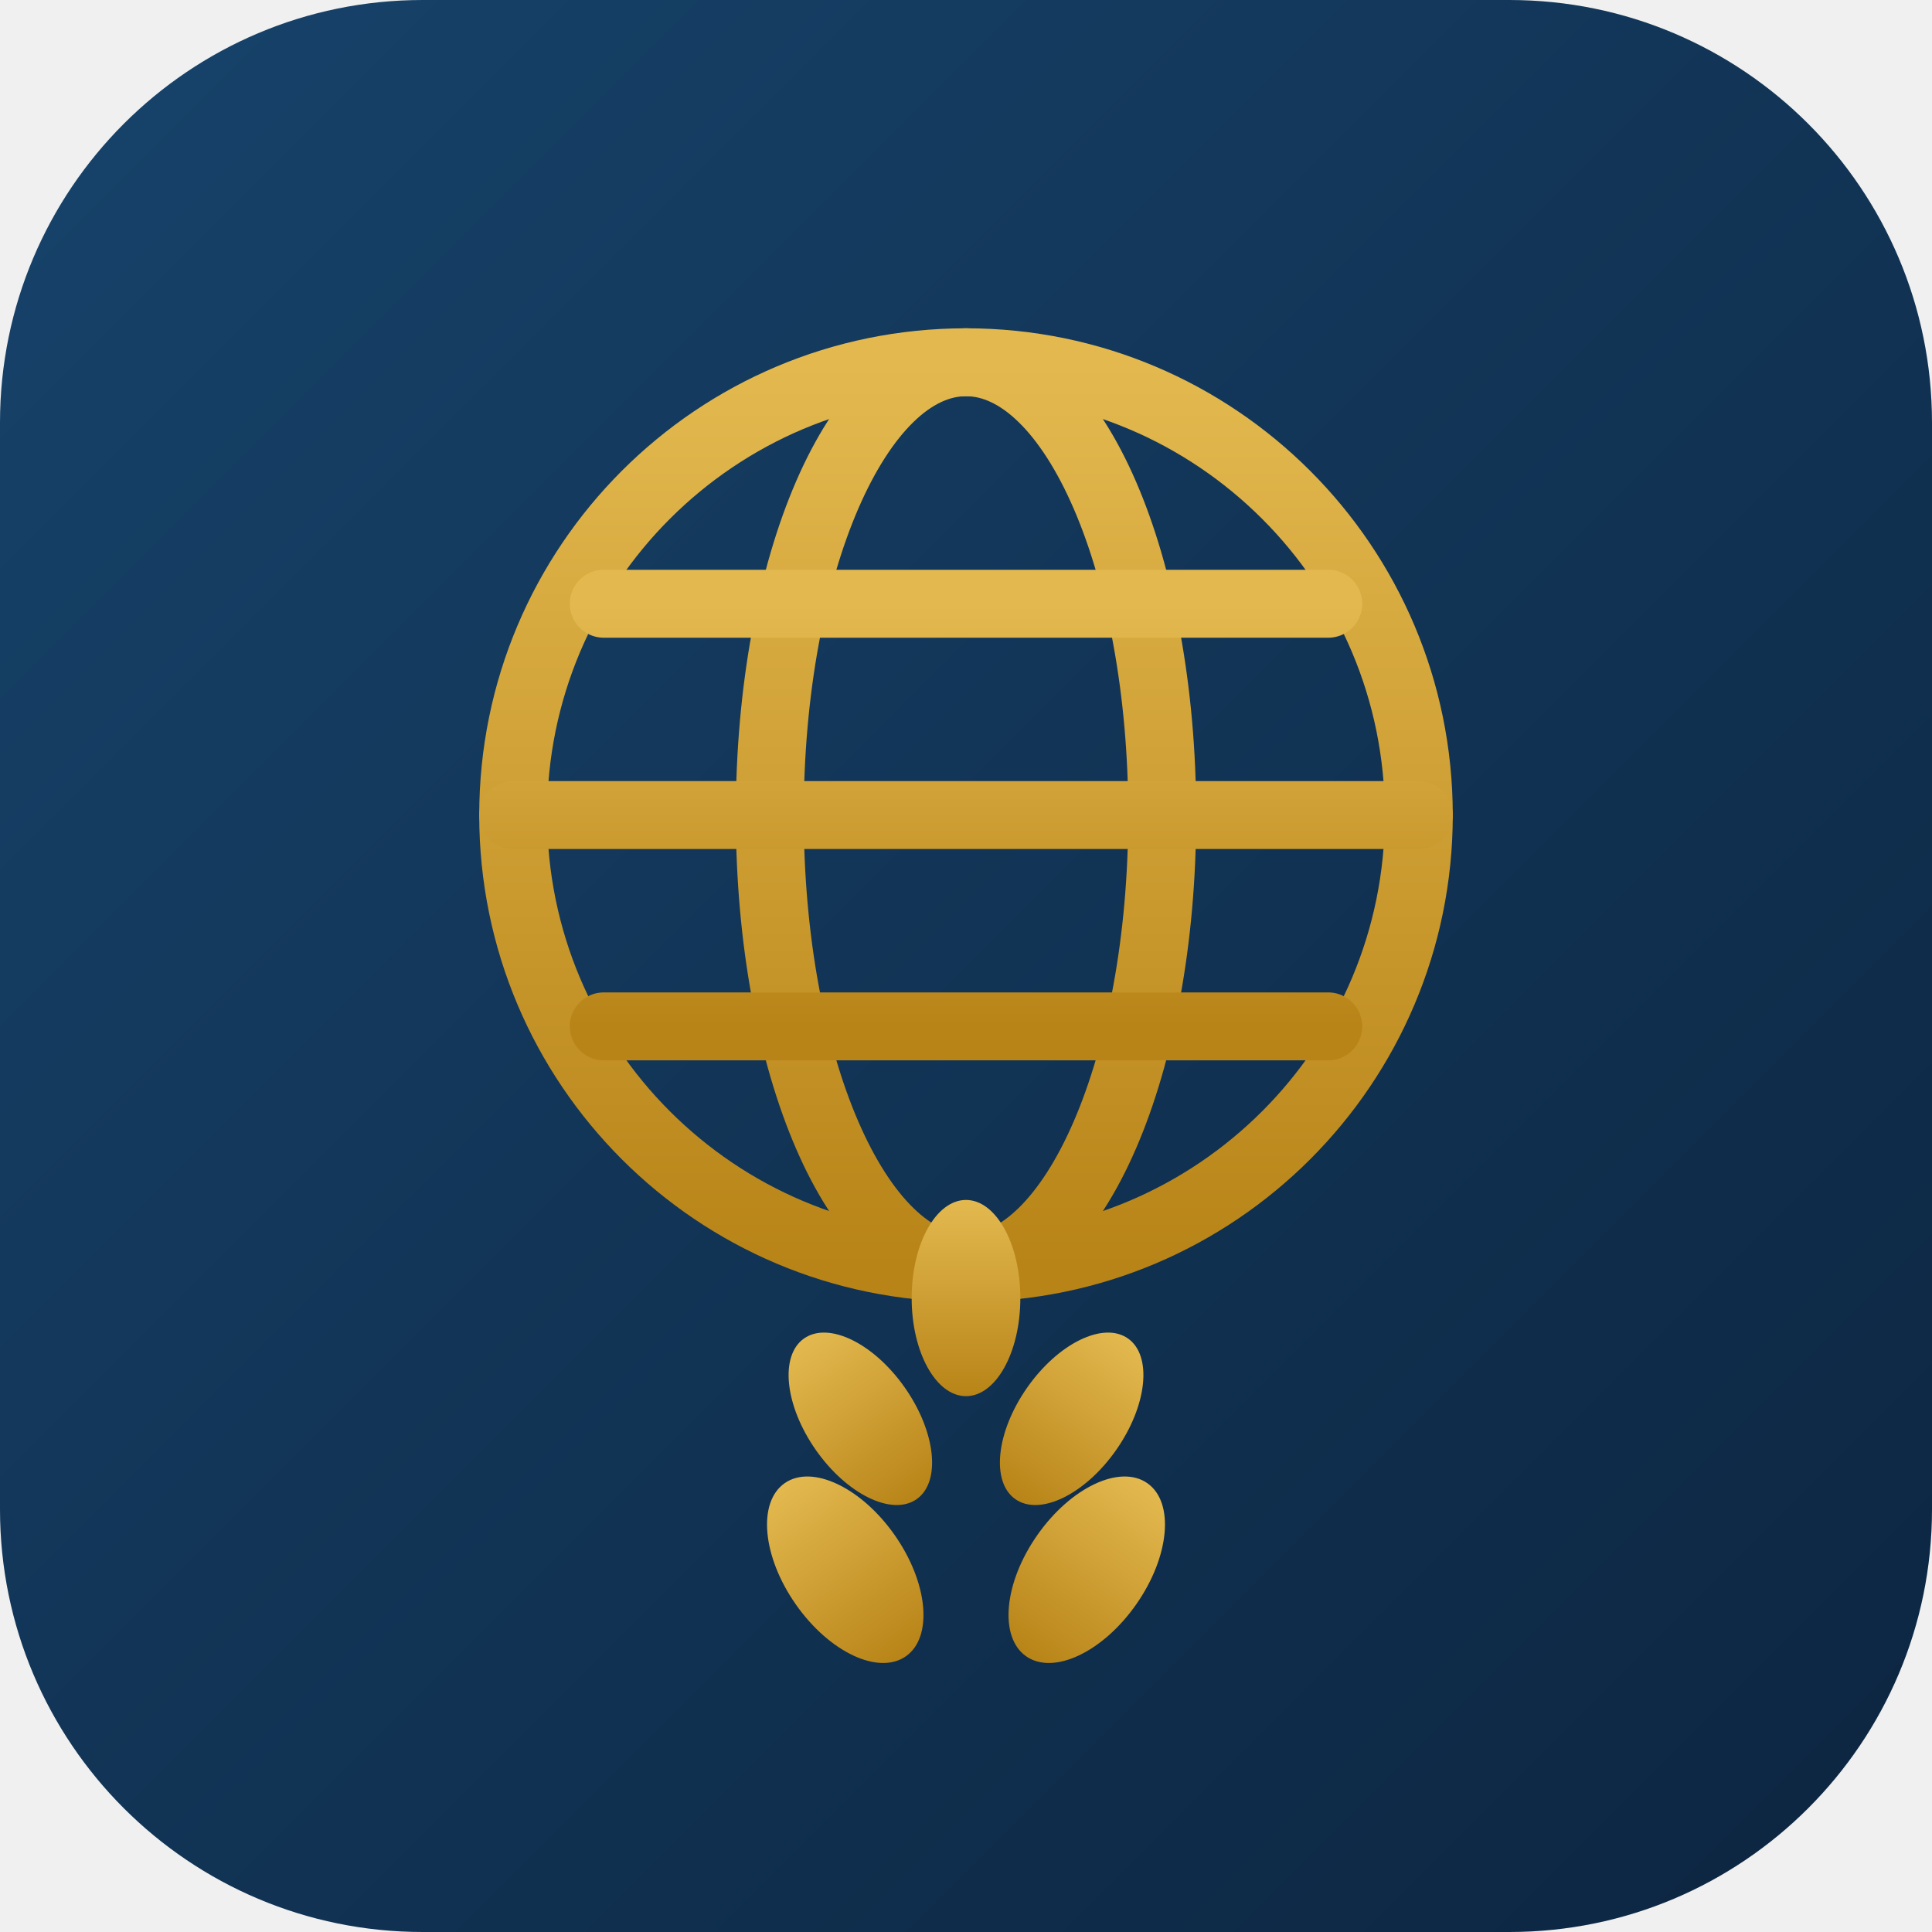
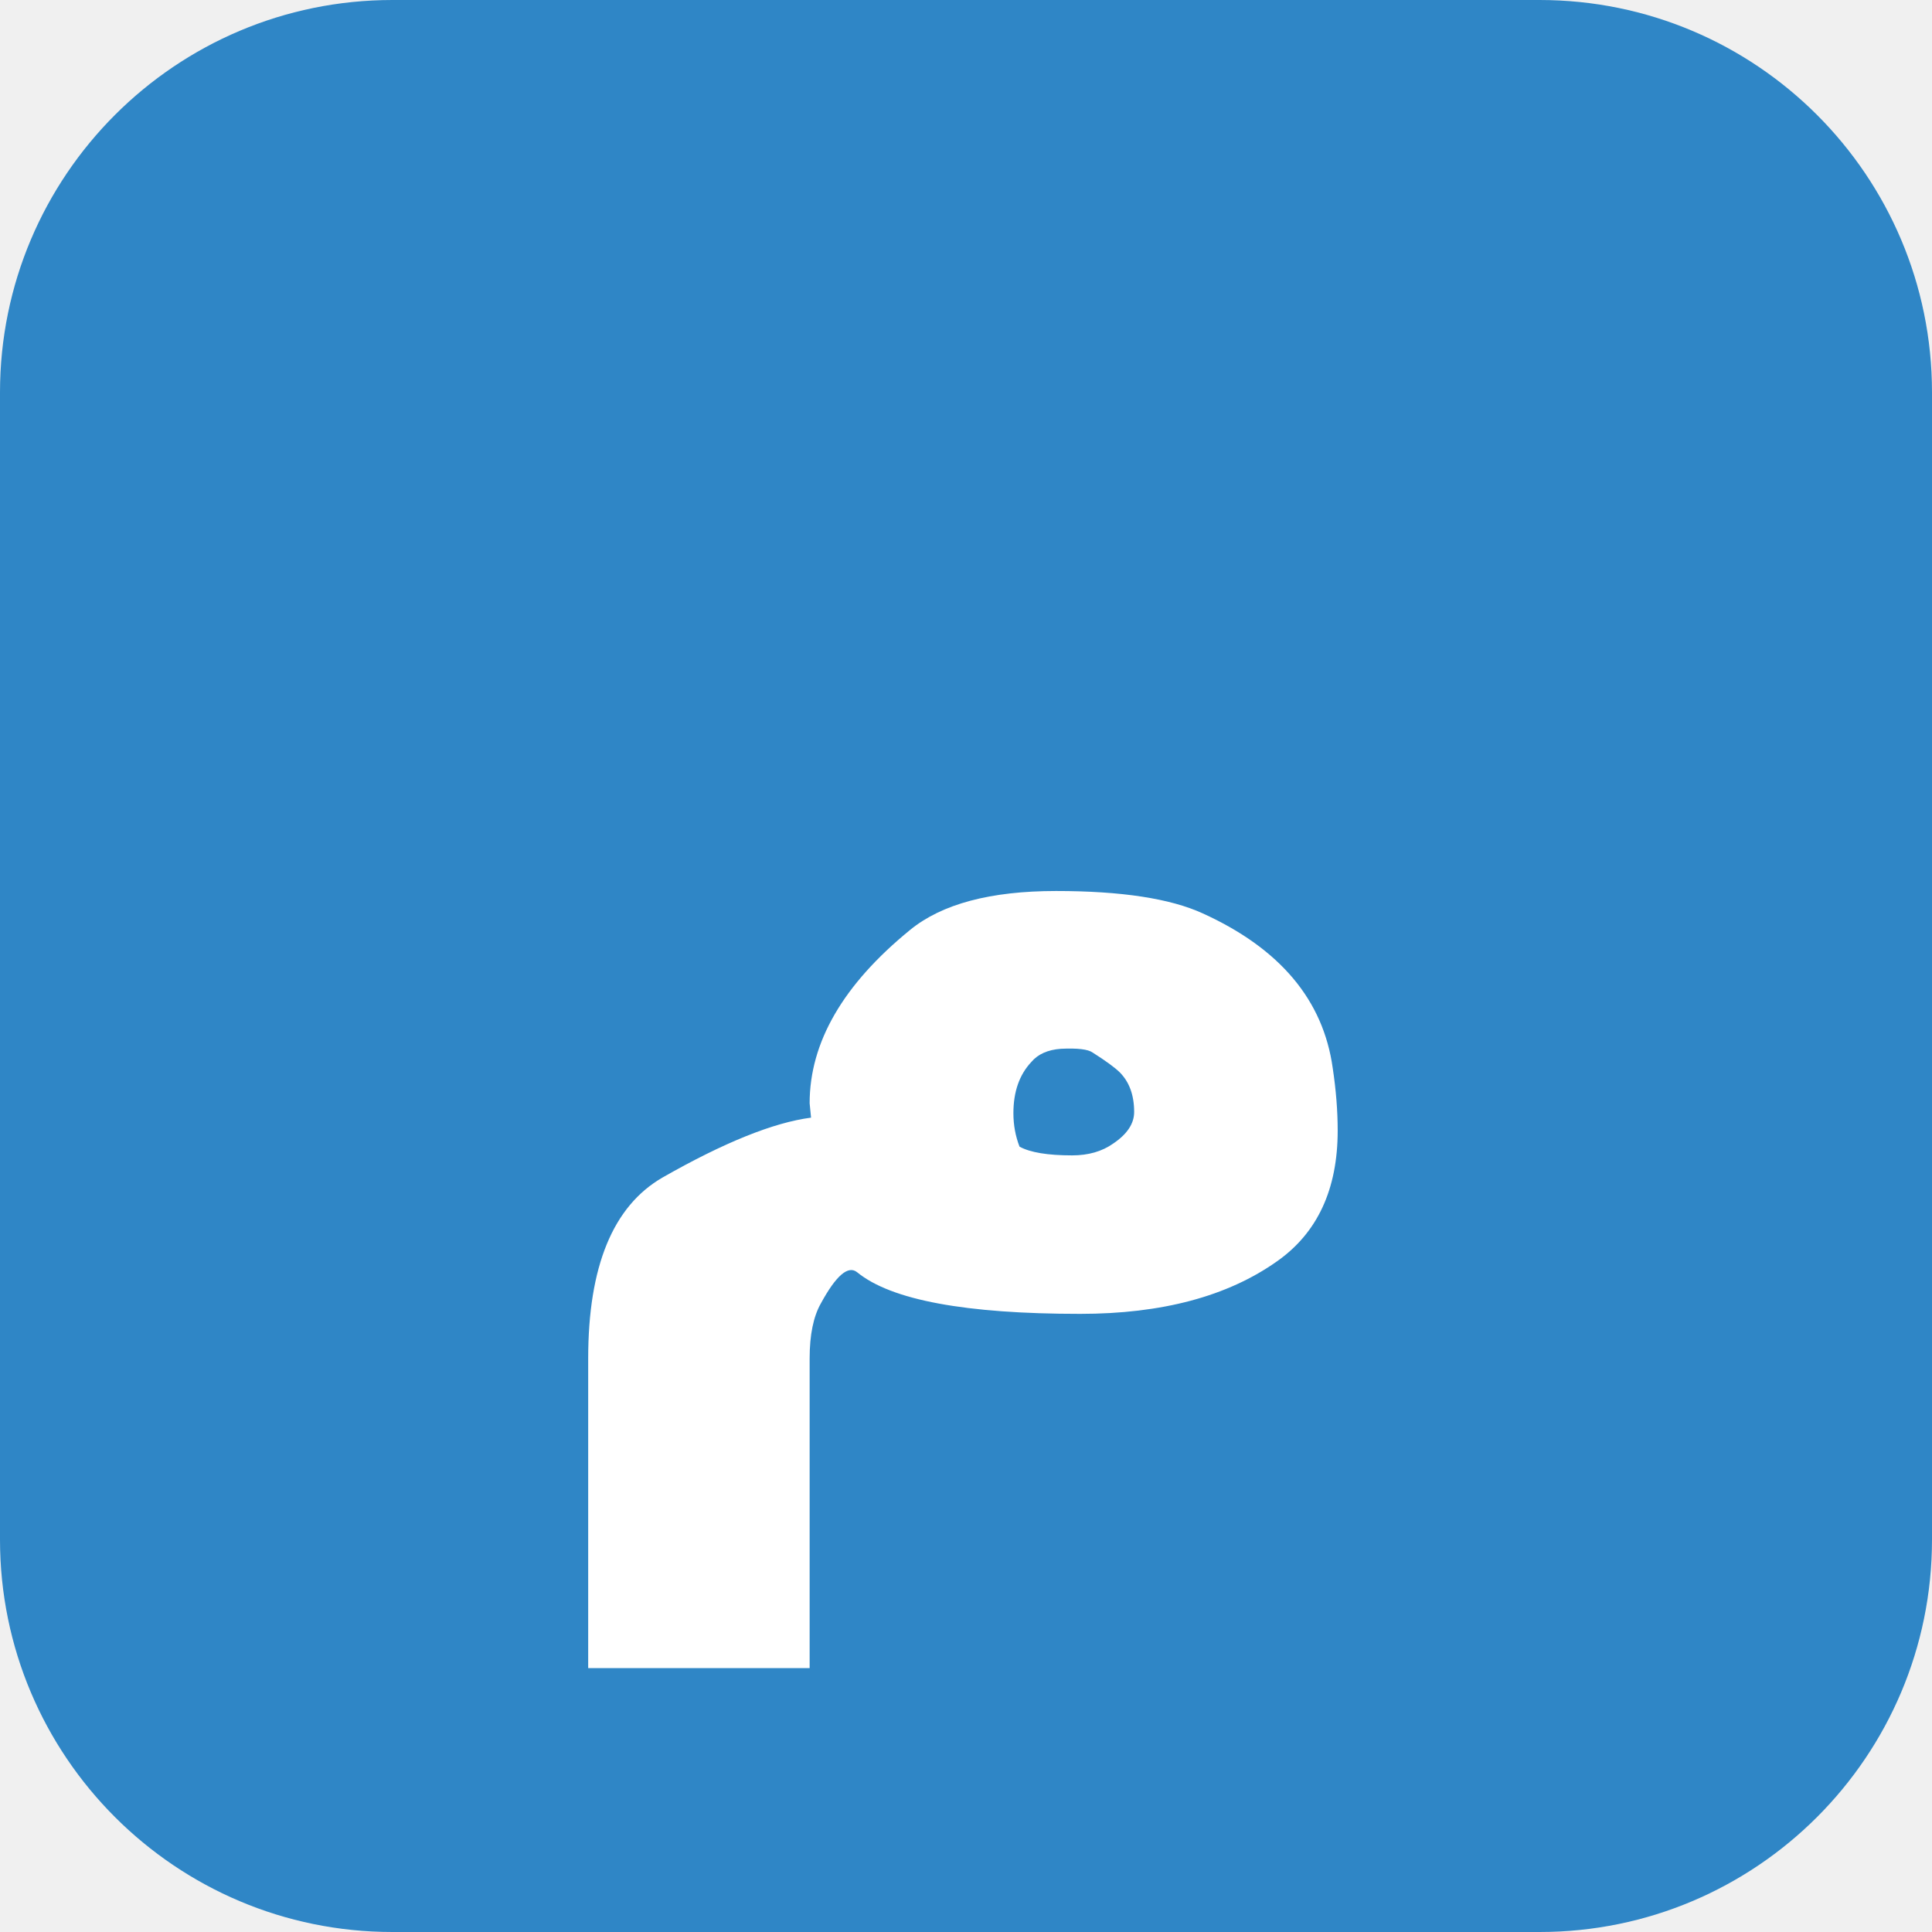
<svg xmlns="http://www.w3.org/2000/svg" viewBox="0 0 128 128" width="128" height="128" role="img" aria-label="ماهر البحيري للاستيراد والتصدير">
-   <defs>
-     <linearGradient id="bg" x1="0" y1="0" x2="1" y2="1">
-       <stop offset="0" stop-color="#17436b" />
-       <stop offset="1" stop-color="#0c2540" />
-     </linearGradient>
-     <linearGradient id="gold" x1="0" y1="0" x2="0" y2="1">
-       <stop offset="0" stop-color="#e3b94f" />
-       <stop offset="1" stop-color="#b88418" />
-     </linearGradient>
-   </defs>
-   <rect width="128" height="128" rx="28" fill="url(#bg)" />
-   <g fill="none" stroke="url(#gold)" stroke-width="4.5" stroke-linecap="round">
-     <circle cx="64" cy="54" r="30" />
-     <ellipse cx="64" cy="54" rx="13" ry="30" />
-     <path d="M34 54h60M40 40h48M40 68h48" />
-   </g>
-   <g fill="url(#gold)">
-     <path d="M64 112V92" stroke="url(#gold)" stroke-width="3.5" stroke-linecap="round" />
-     <ellipse cx="56" cy="104" rx="4" ry="7" transform="rotate(-35 56 104)" />
-     <ellipse cx="72" cy="104" rx="4" ry="7" transform="rotate(35 72 104)" />
-     <ellipse cx="57" cy="94" rx="3.6" ry="6.5" transform="rotate(-35 57 94)" />
-     <ellipse cx="71" cy="94" rx="3.6" ry="6.5" transform="rotate(35 71 94)" />
-     <ellipse cx="64" cy="86" rx="3.6" ry="6.5" />
-   </g>
+   <rect width="128" height="128" rx="26" fill="#2f86c6" />
+   <text x="64" y="90" text-anchor="middle" font-family="Cairo, Tahoma, 'Segoe UI', Arial, sans-serif" font-size="84" font-weight="700" fill="#ffffff">م</text>
</svg>
